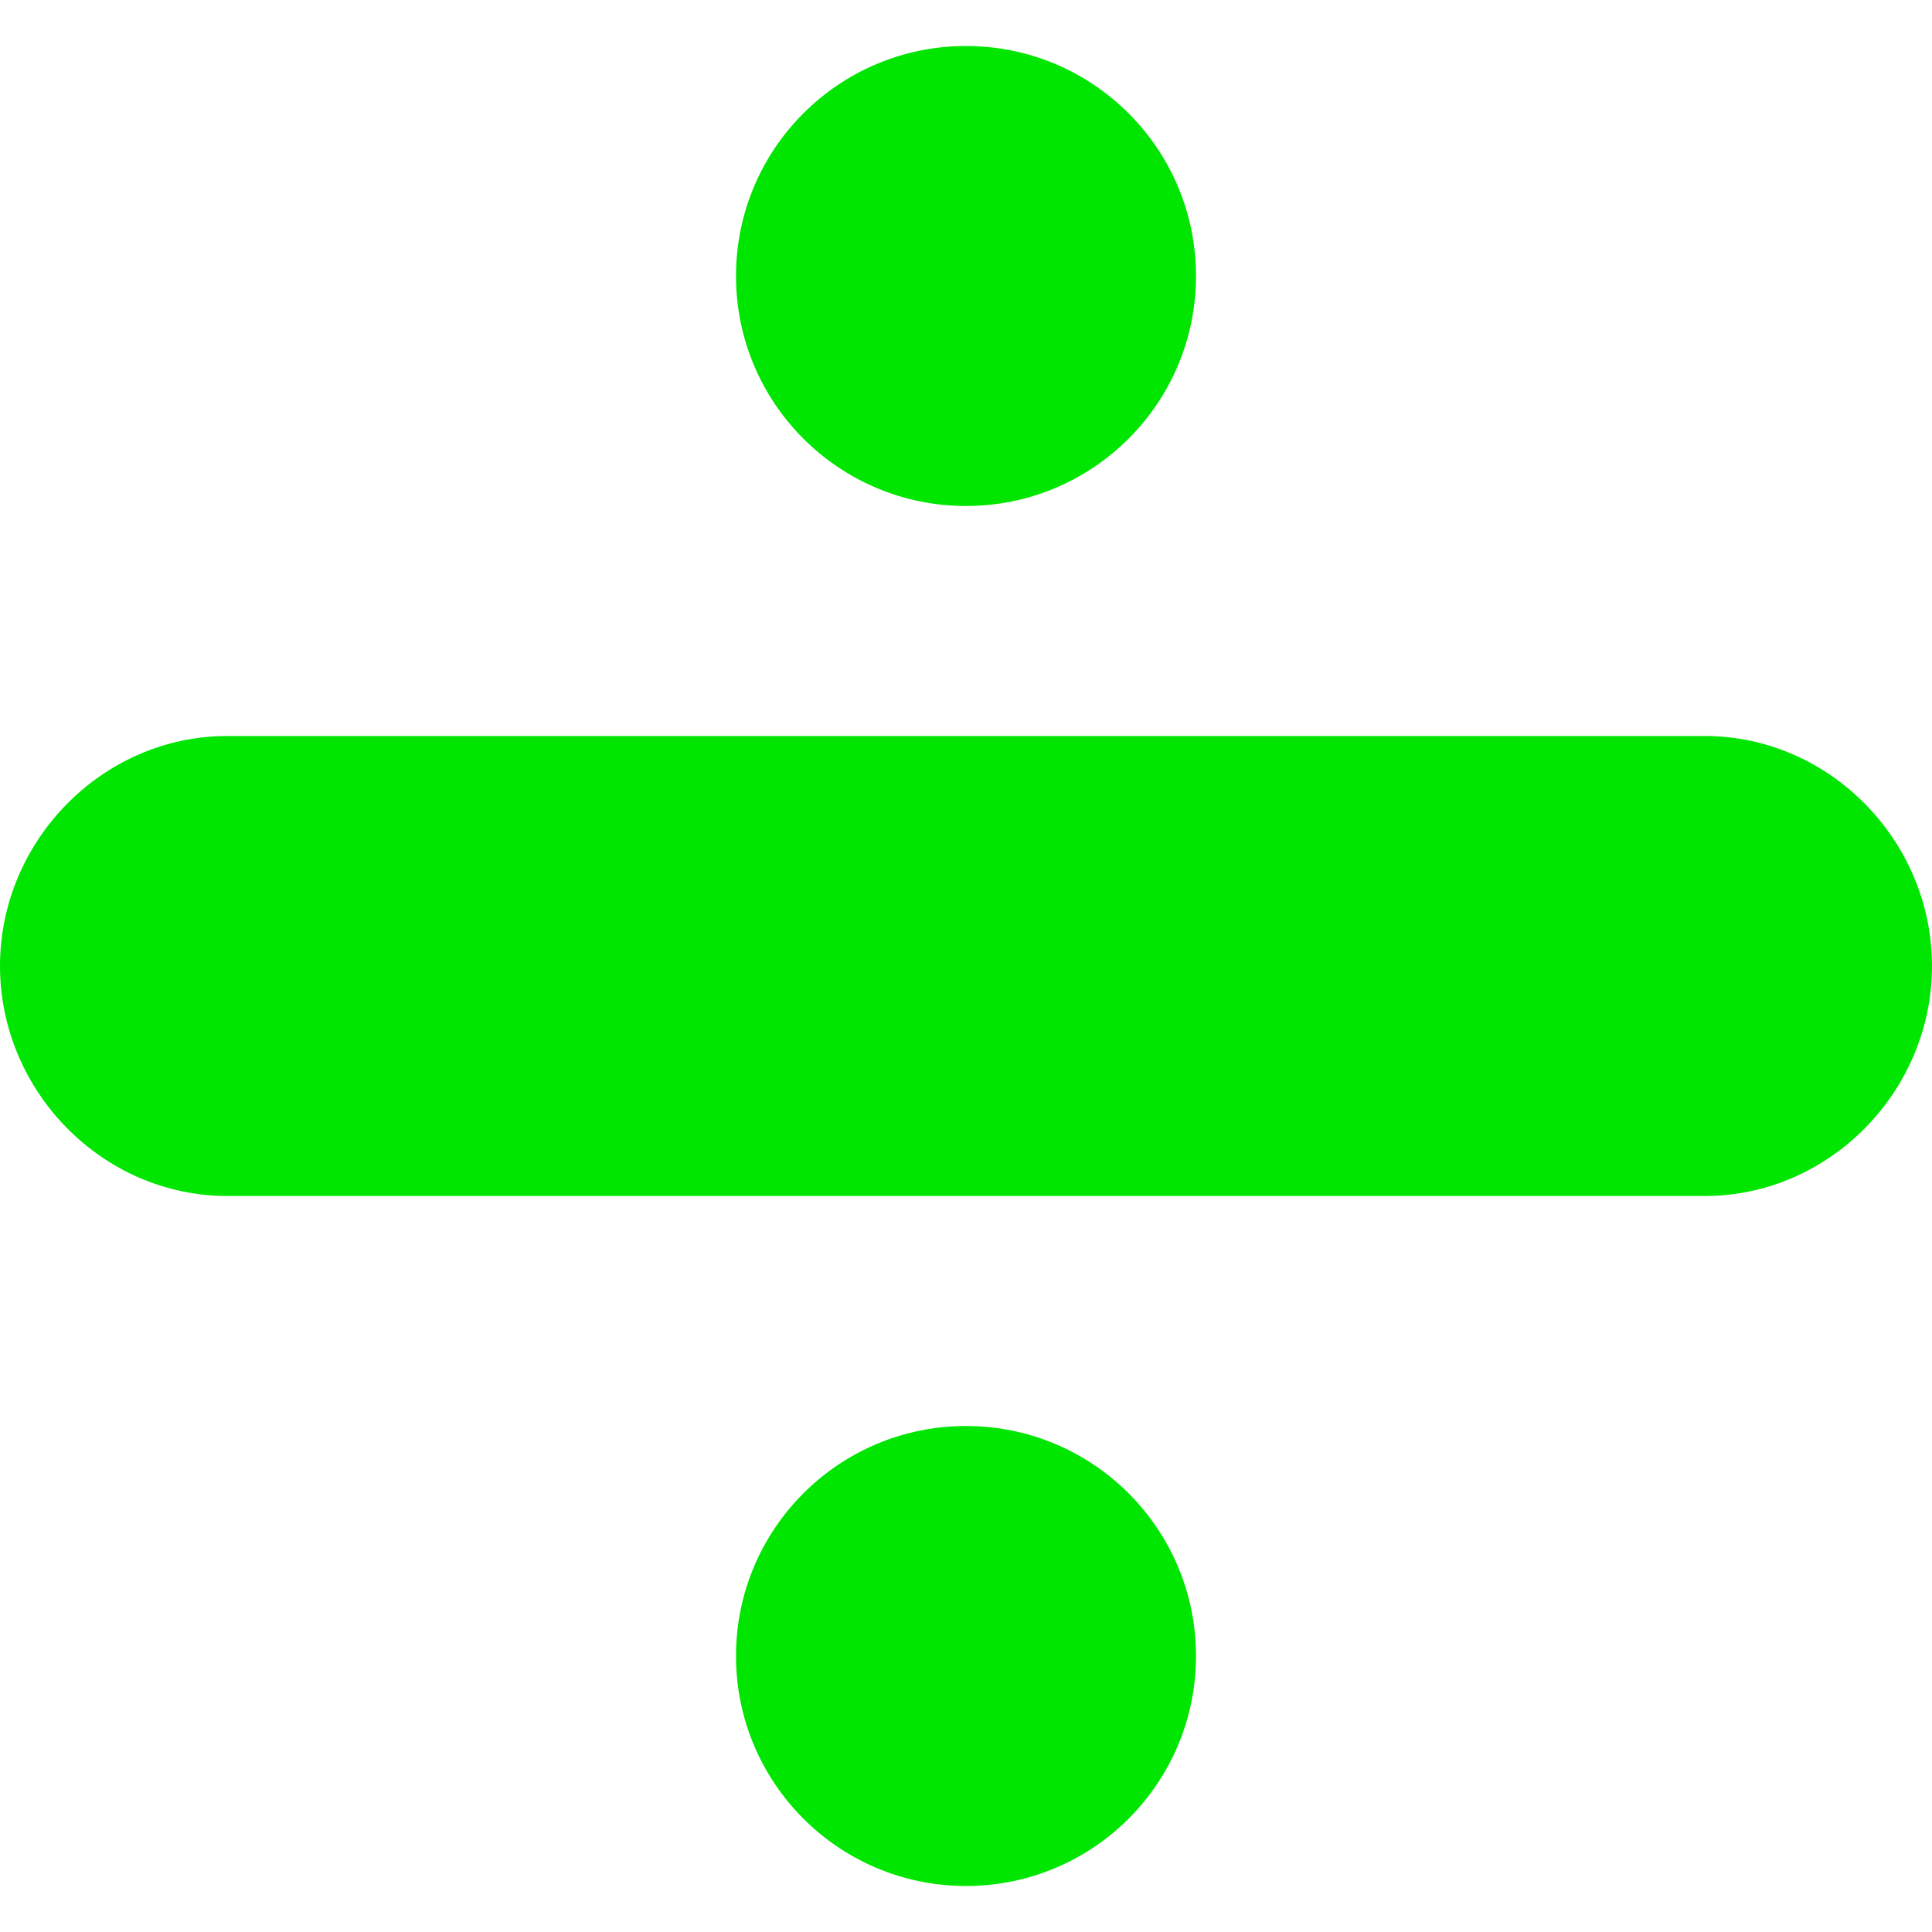
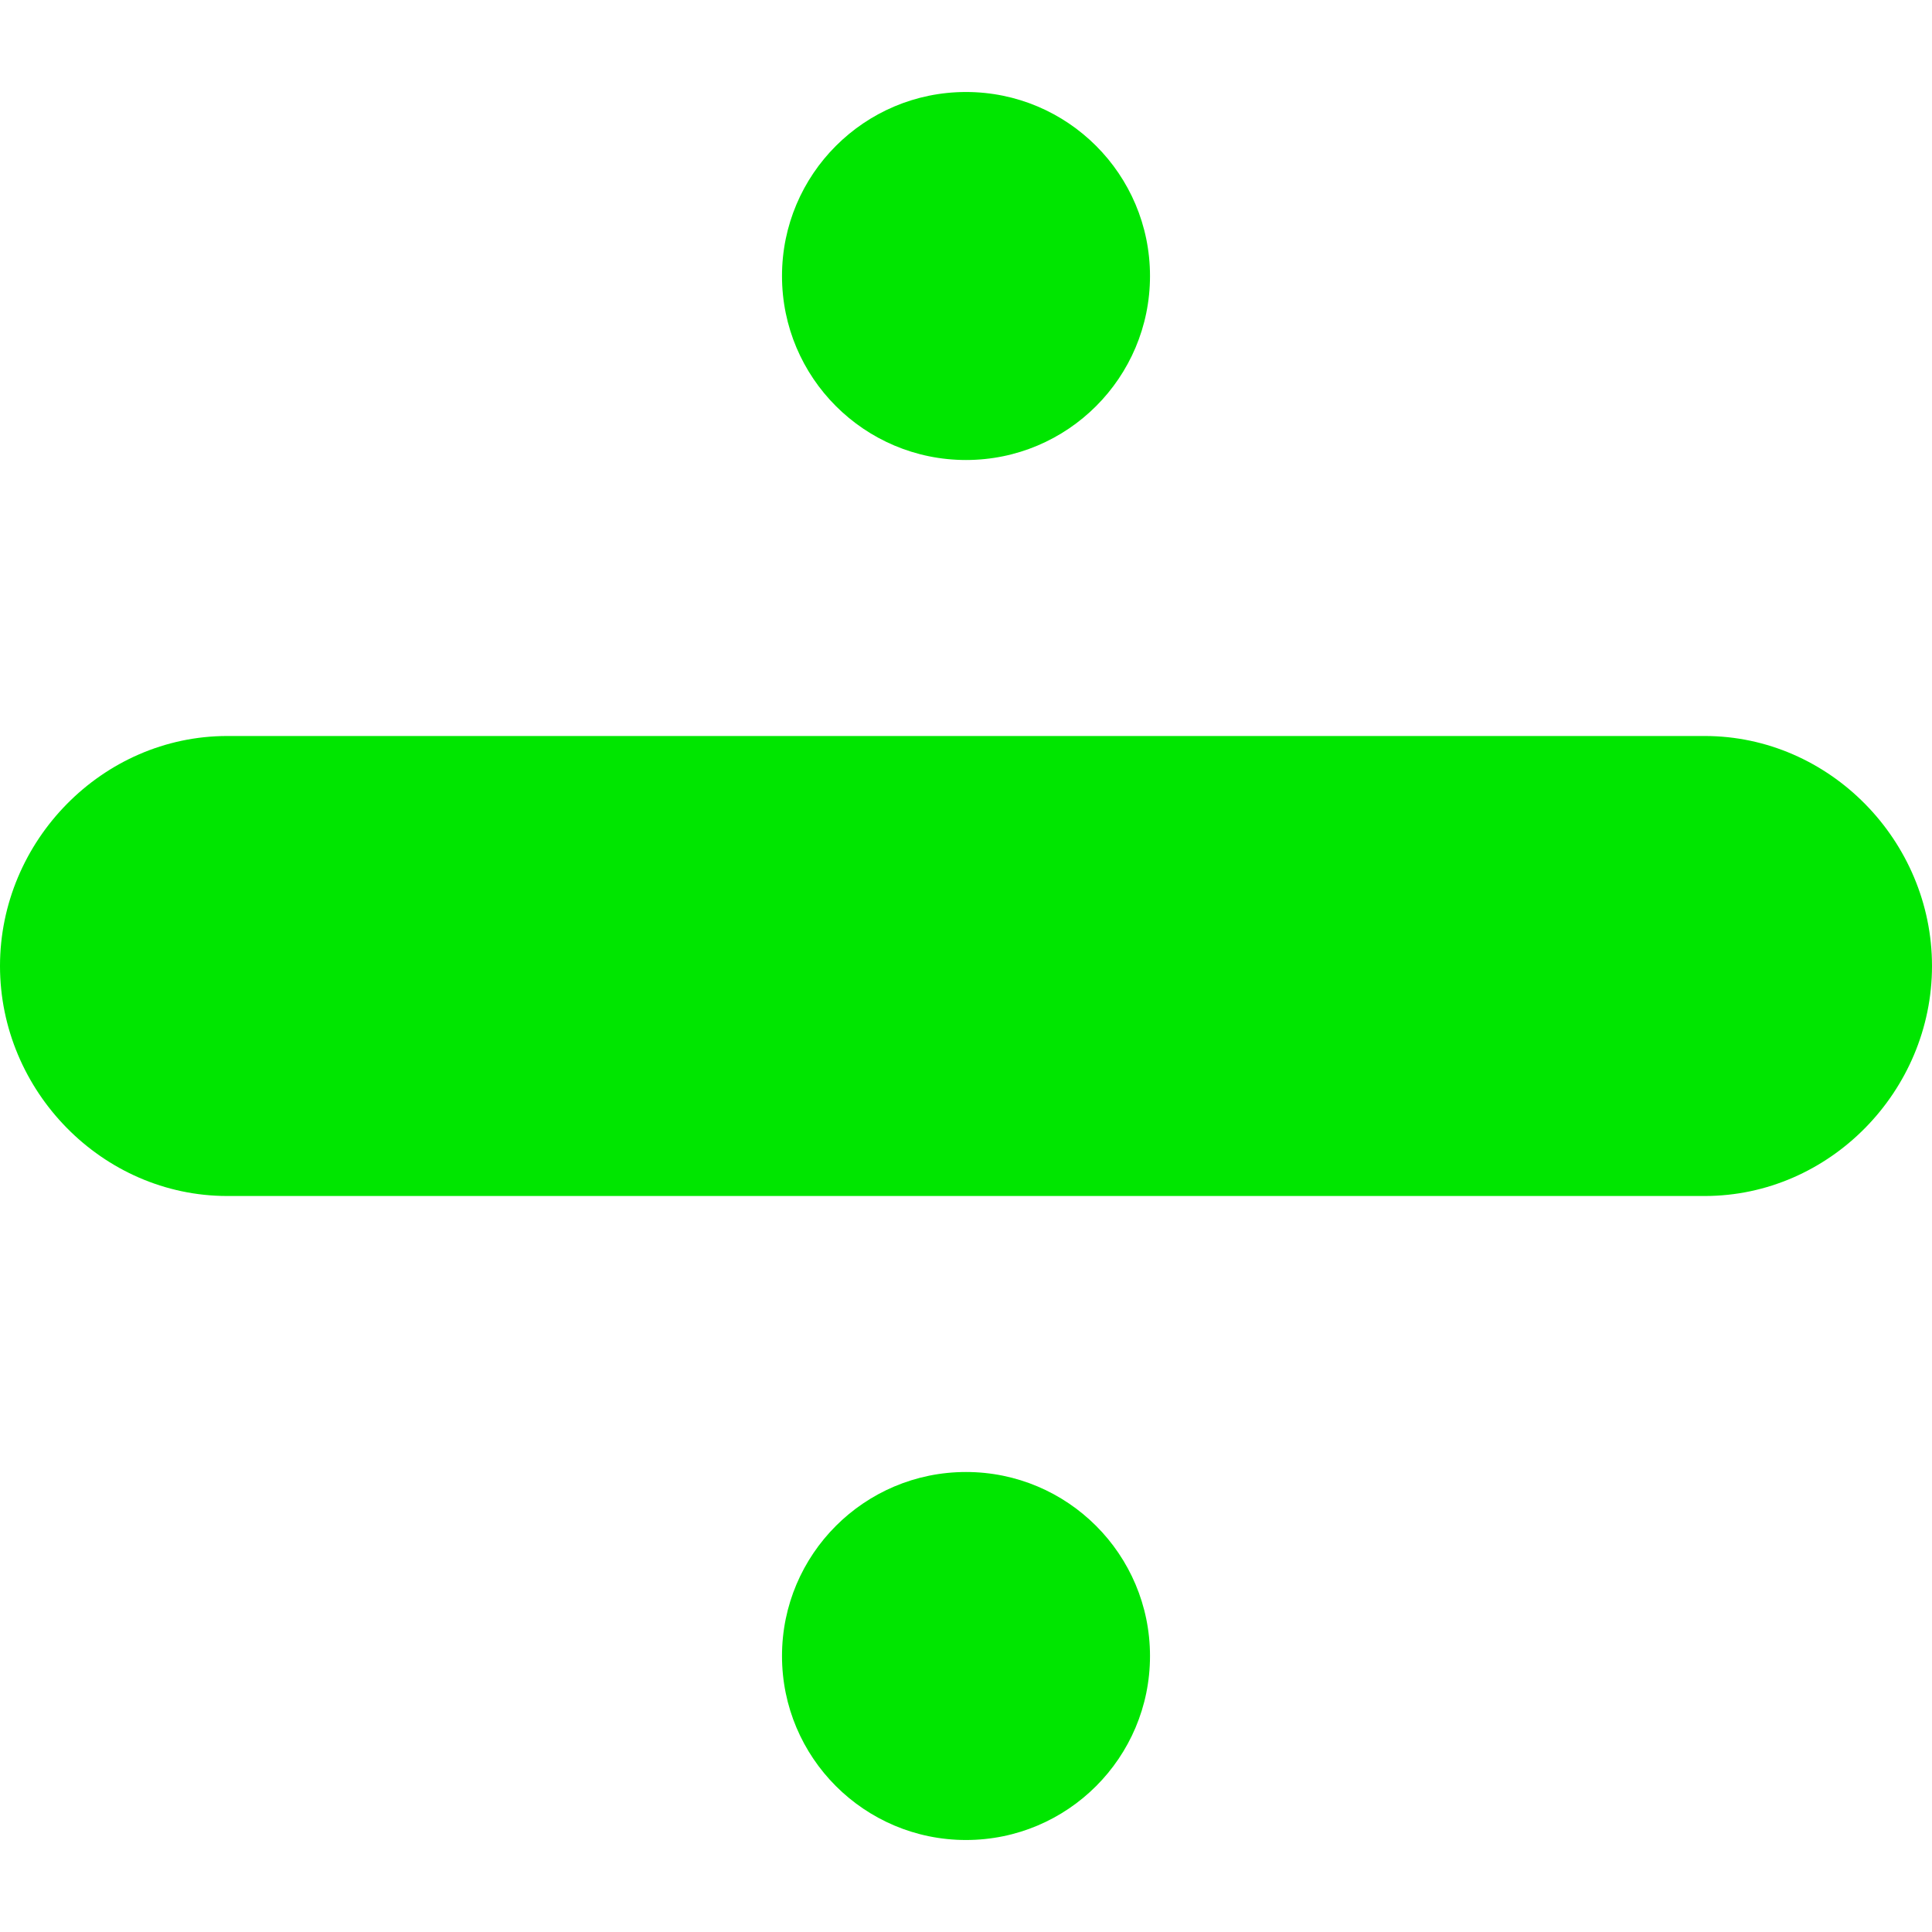
<svg xmlns="http://www.w3.org/2000/svg" fill="#00e600" height="64px" width="64px" version="1.1" id="Capa_1" viewBox="0 0 42 42" xml:space="preserve" stroke="#00e600" stroke-width="0">
  <g id="SVGRepo_bgCarrier" stroke-width="0" />
  <g id="SVGRepo_tracerCarrier" stroke-linecap="round" stroke-linejoin="round" />
  <g id="SVGRepo_iconCarrier">
    <g>
-       <path d="M37.059,16H26H16H4.941C2.224,16,0,18.282,0,21s2.224,5,4.941,5H16h10h11.059C39.776,26,42,23.718,42,21 S39.776,16,37.059,16z" />
-       <circle cx="21" cy="6" r="5" />
-       <circle cx="21" cy="36" r="5" />
+       <path d="M37.059,16 H26 H16 H4.941 C2.224,16,0,18.282,0,21 s2.224,5,4.941,5H16 h10 h11.059C39.776,26,42,23.718,42,21 S39.776,16,37.059,16z" />
+       <circle cx="21" cy="6" r="4" />
+       <circle cx="21" cy="36" r="4" />
    </g>
  </g>
</svg>
